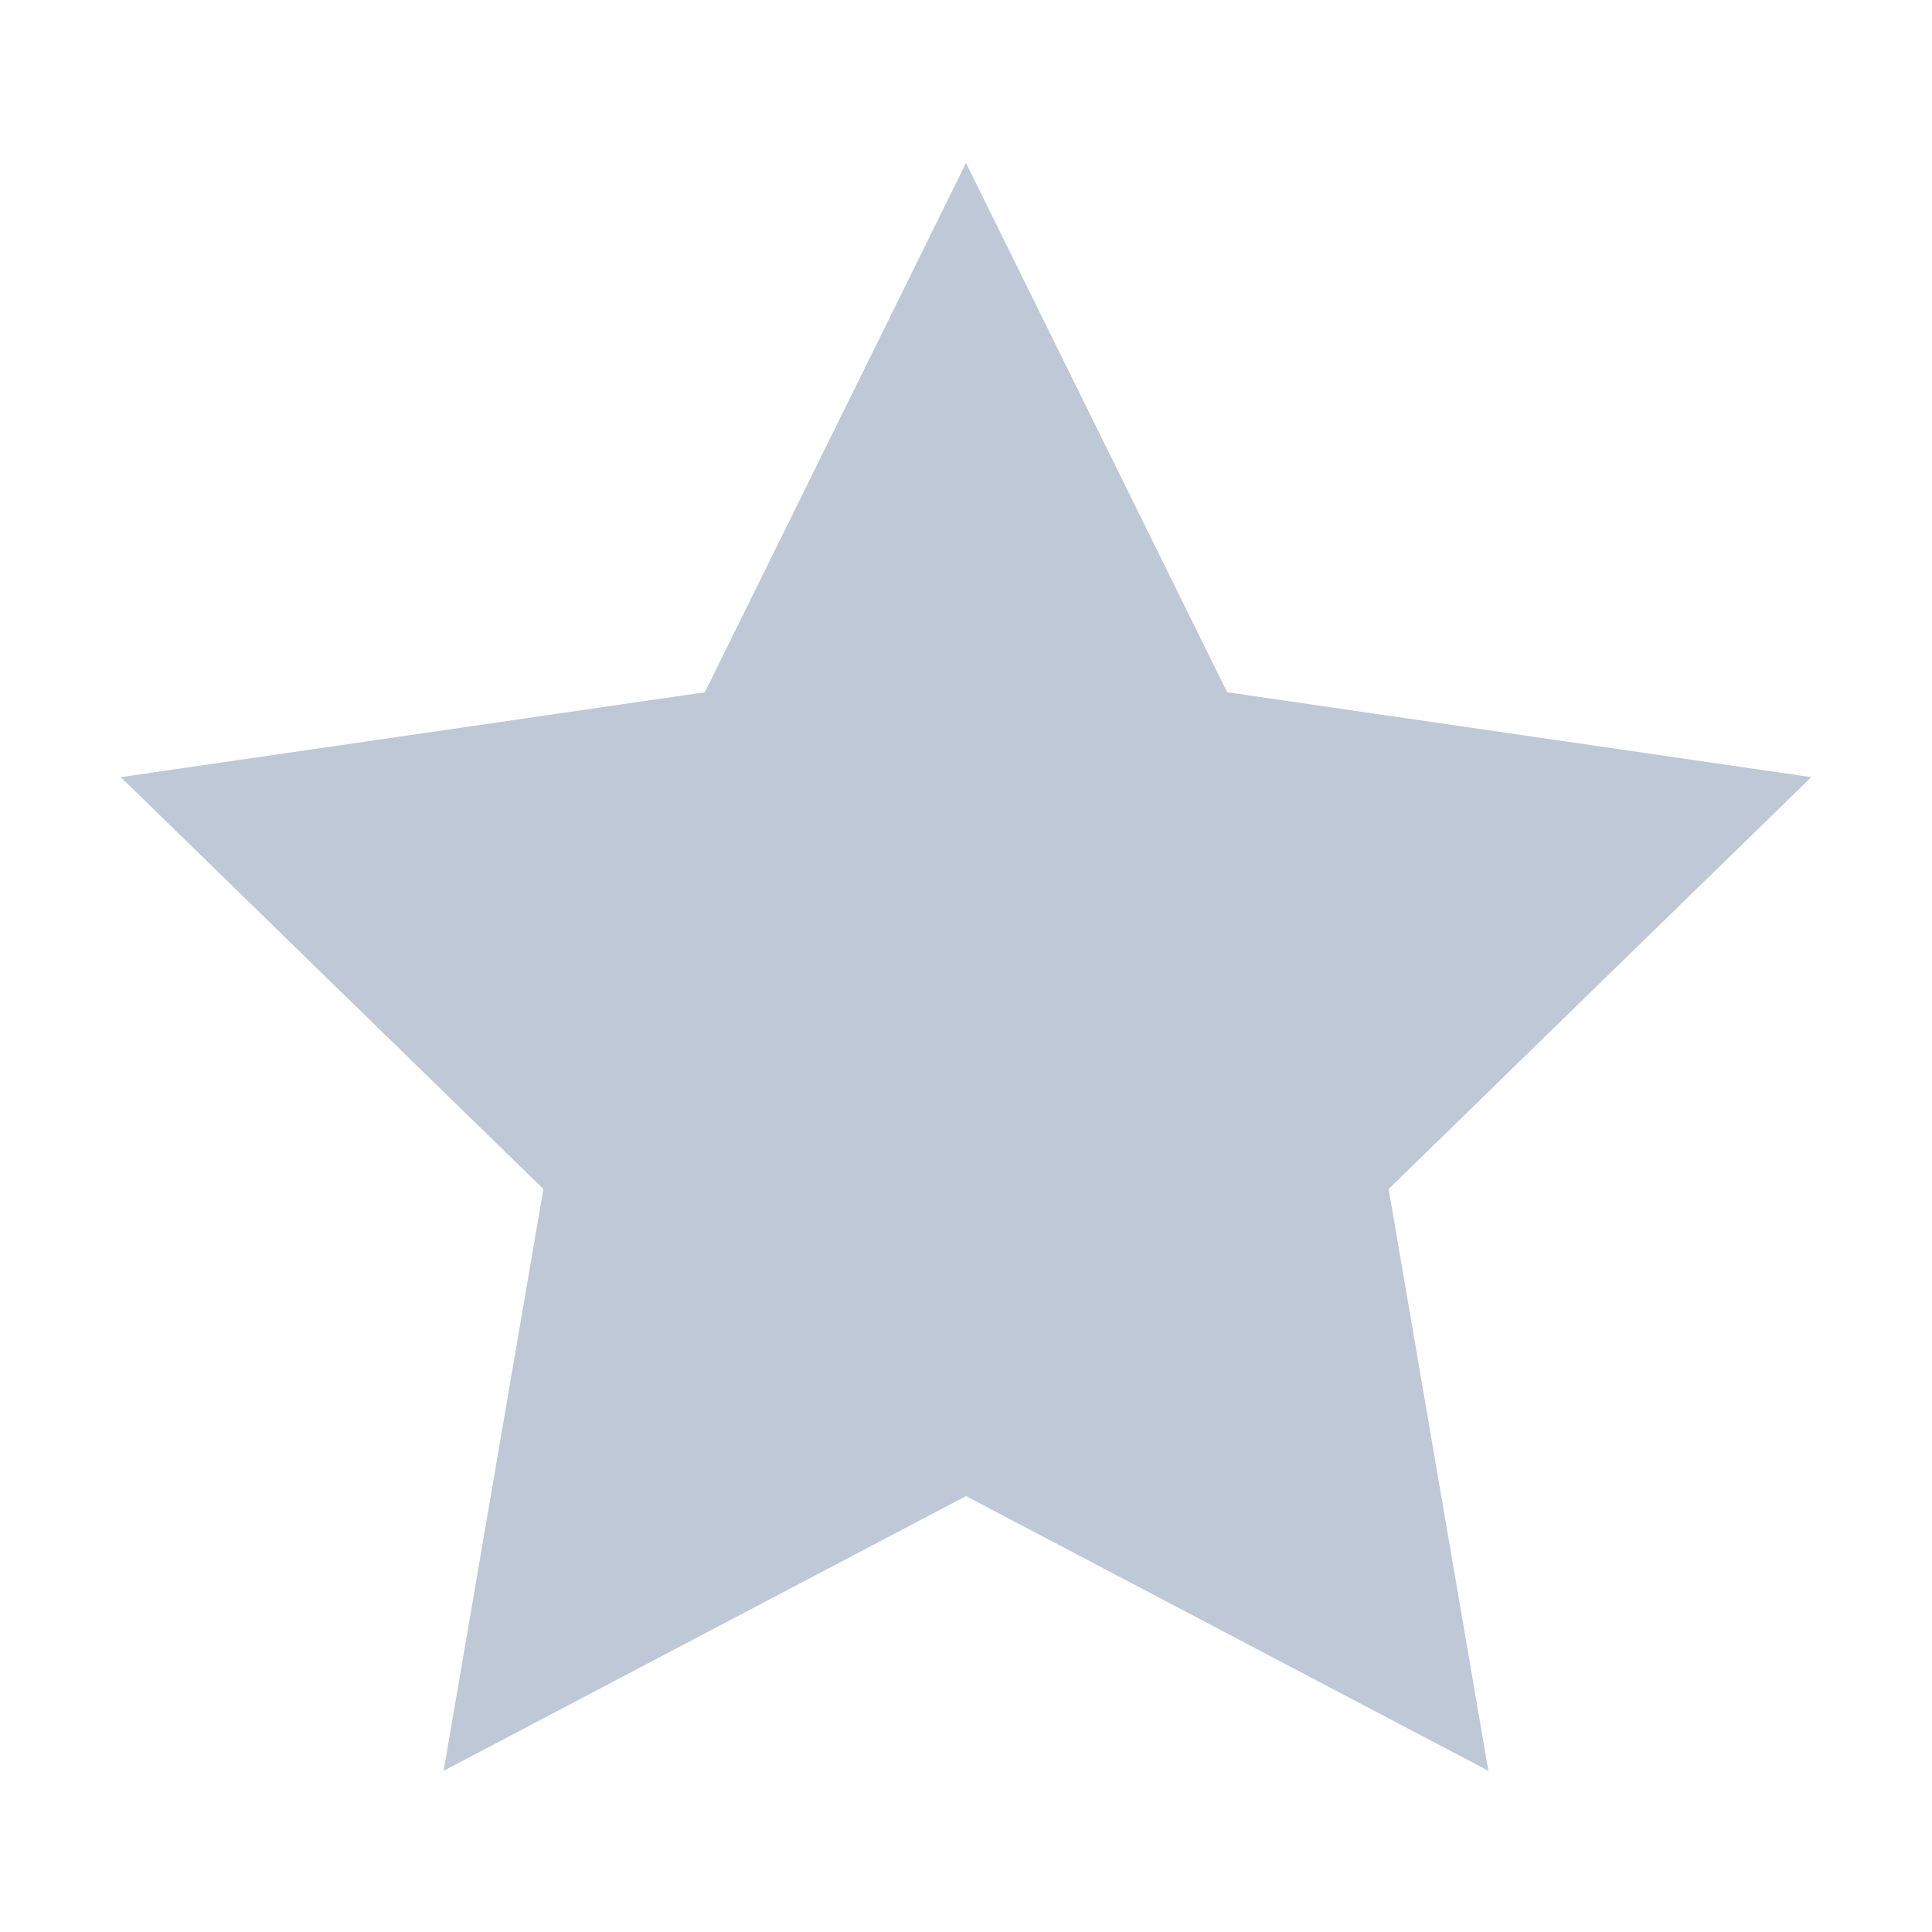
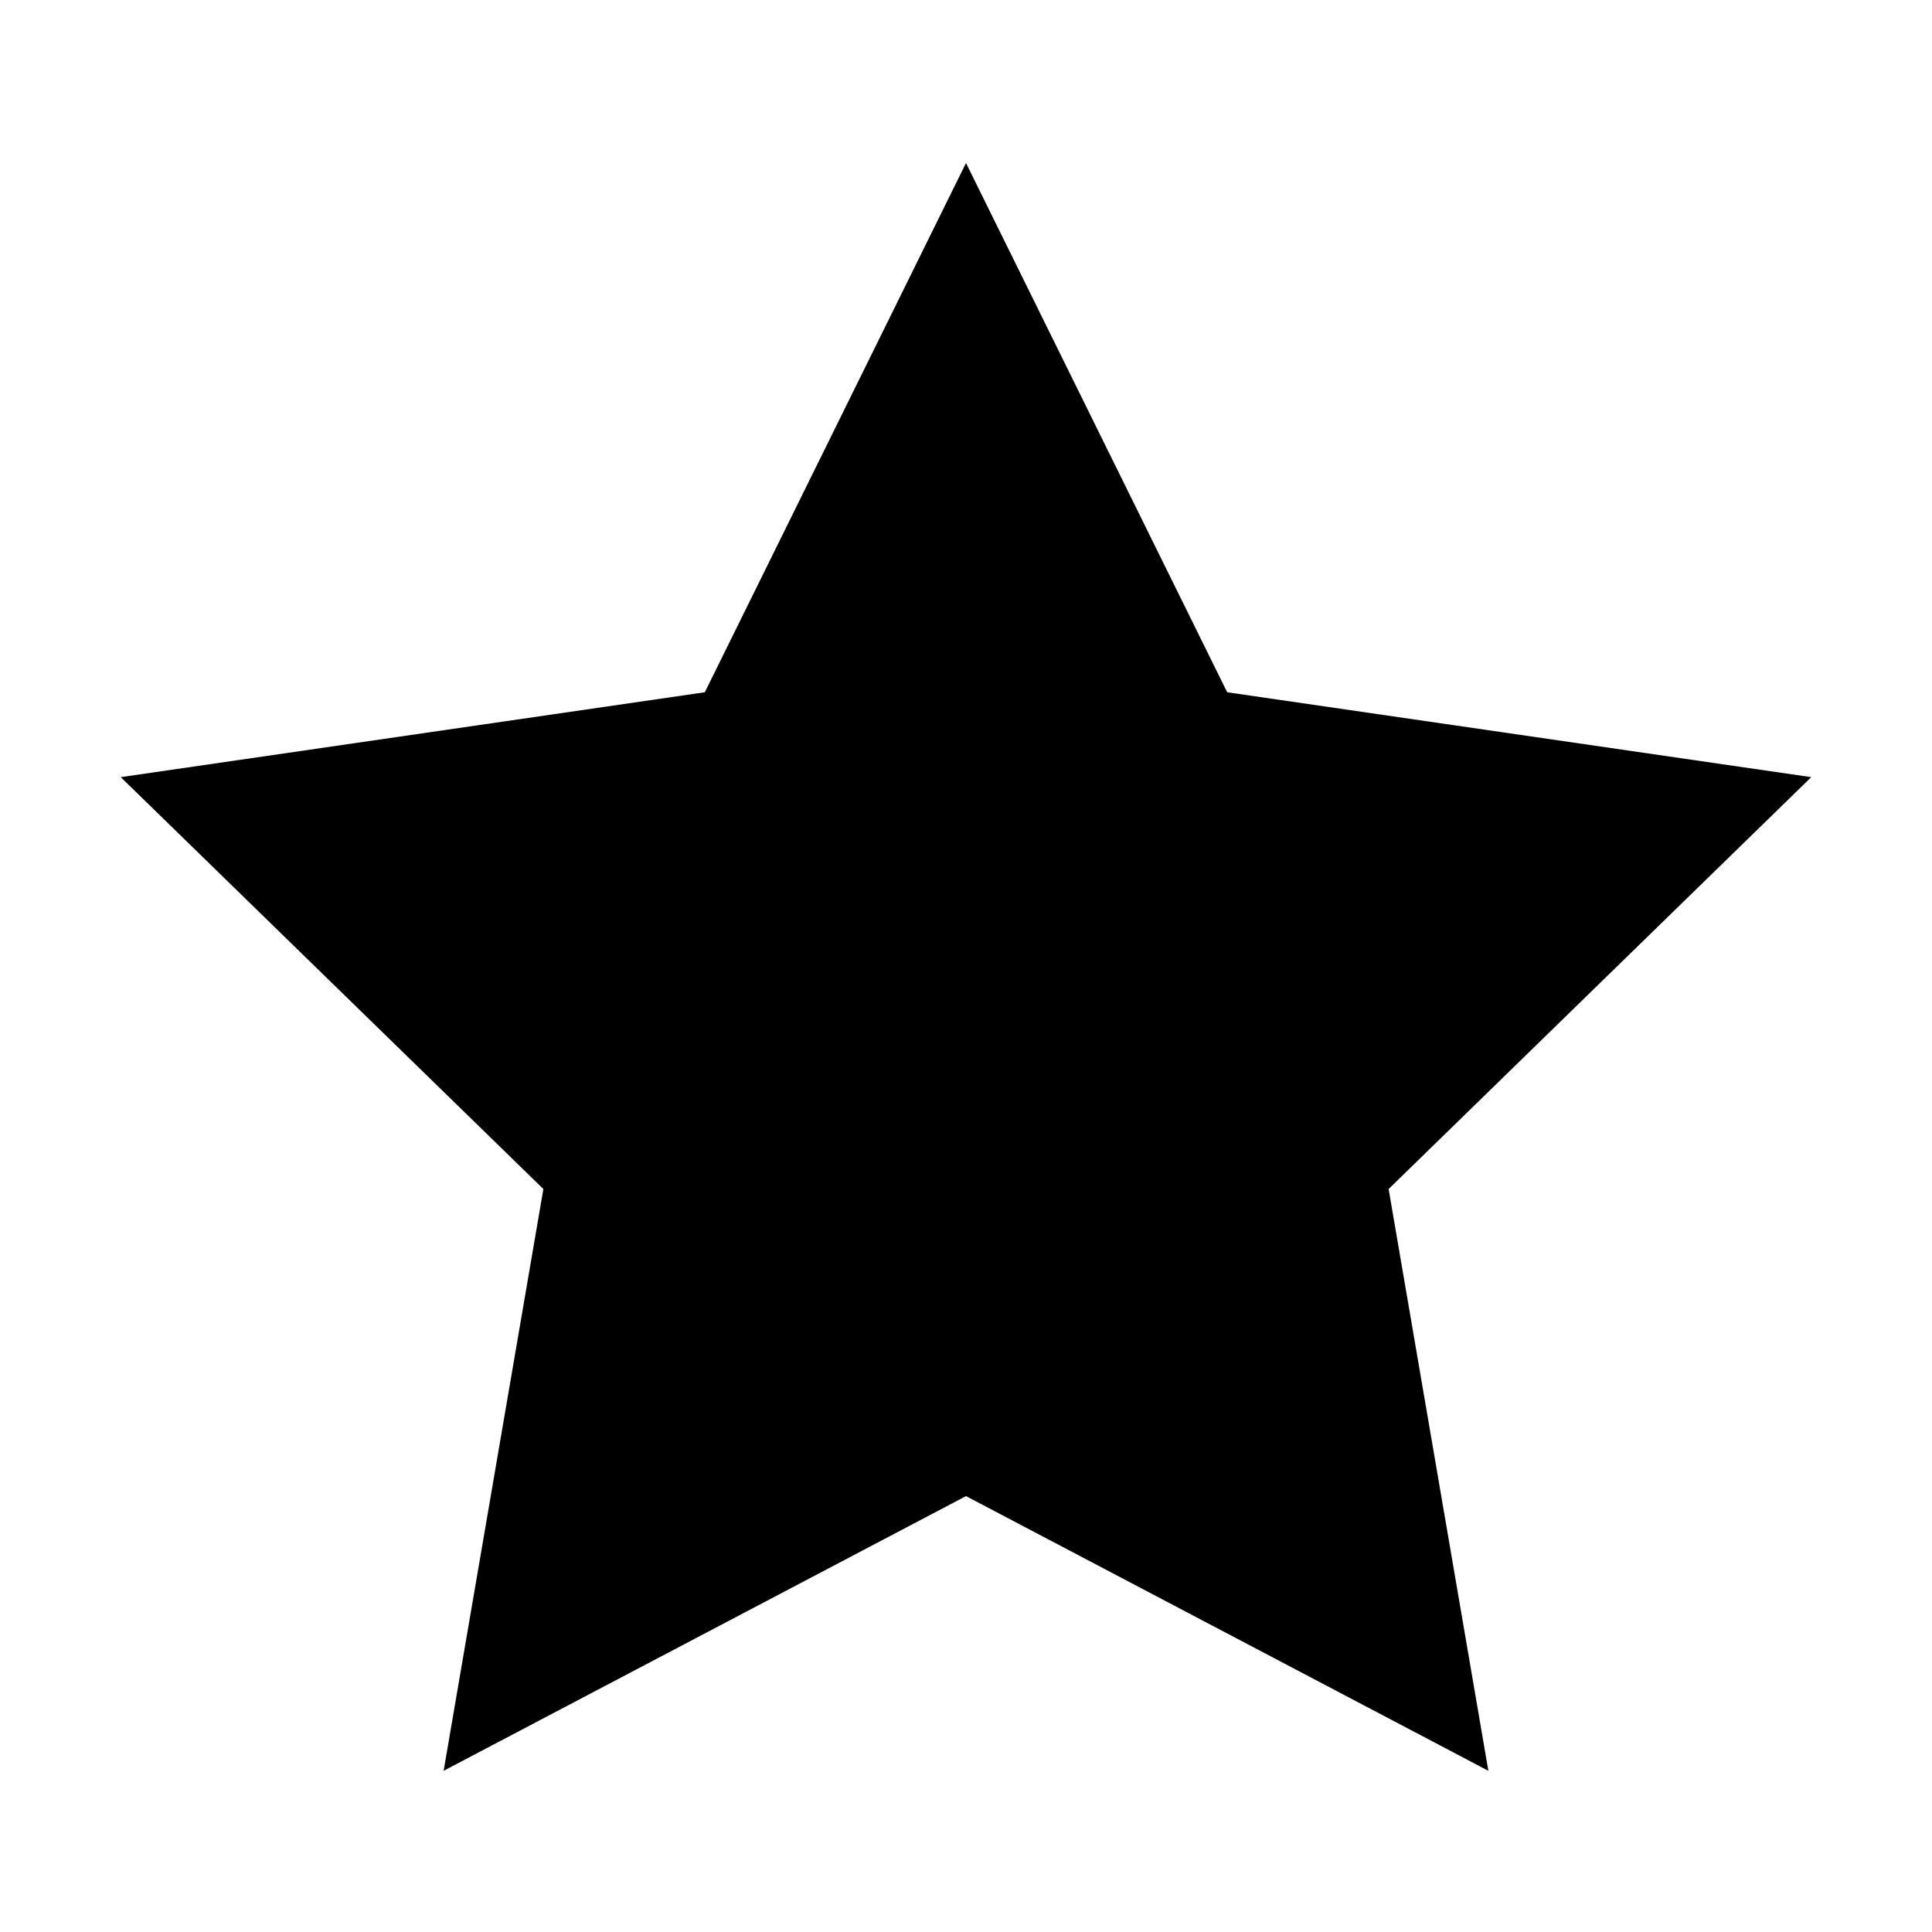
<svg xmlns="http://www.w3.org/2000/svg" width="16" height="16" viewBox="0 0 16 16">
-   <path fill="#BFC8D7" d="M8 12.39l-4.326 2.275.826-4.818L1 6.436l4.837-.703L8 1.35l2.163 4.383L15 6.436l-3.5 3.411.826 4.818z" fill-rule="evenodd" />
+   <path d="M8 12.39l-4.326 2.275.826-4.818L1 6.436l4.837-.703L8 1.35l2.163 4.383L15 6.436l-3.5 3.411.826 4.818z" fill-rule="evenodd" />
</svg>
